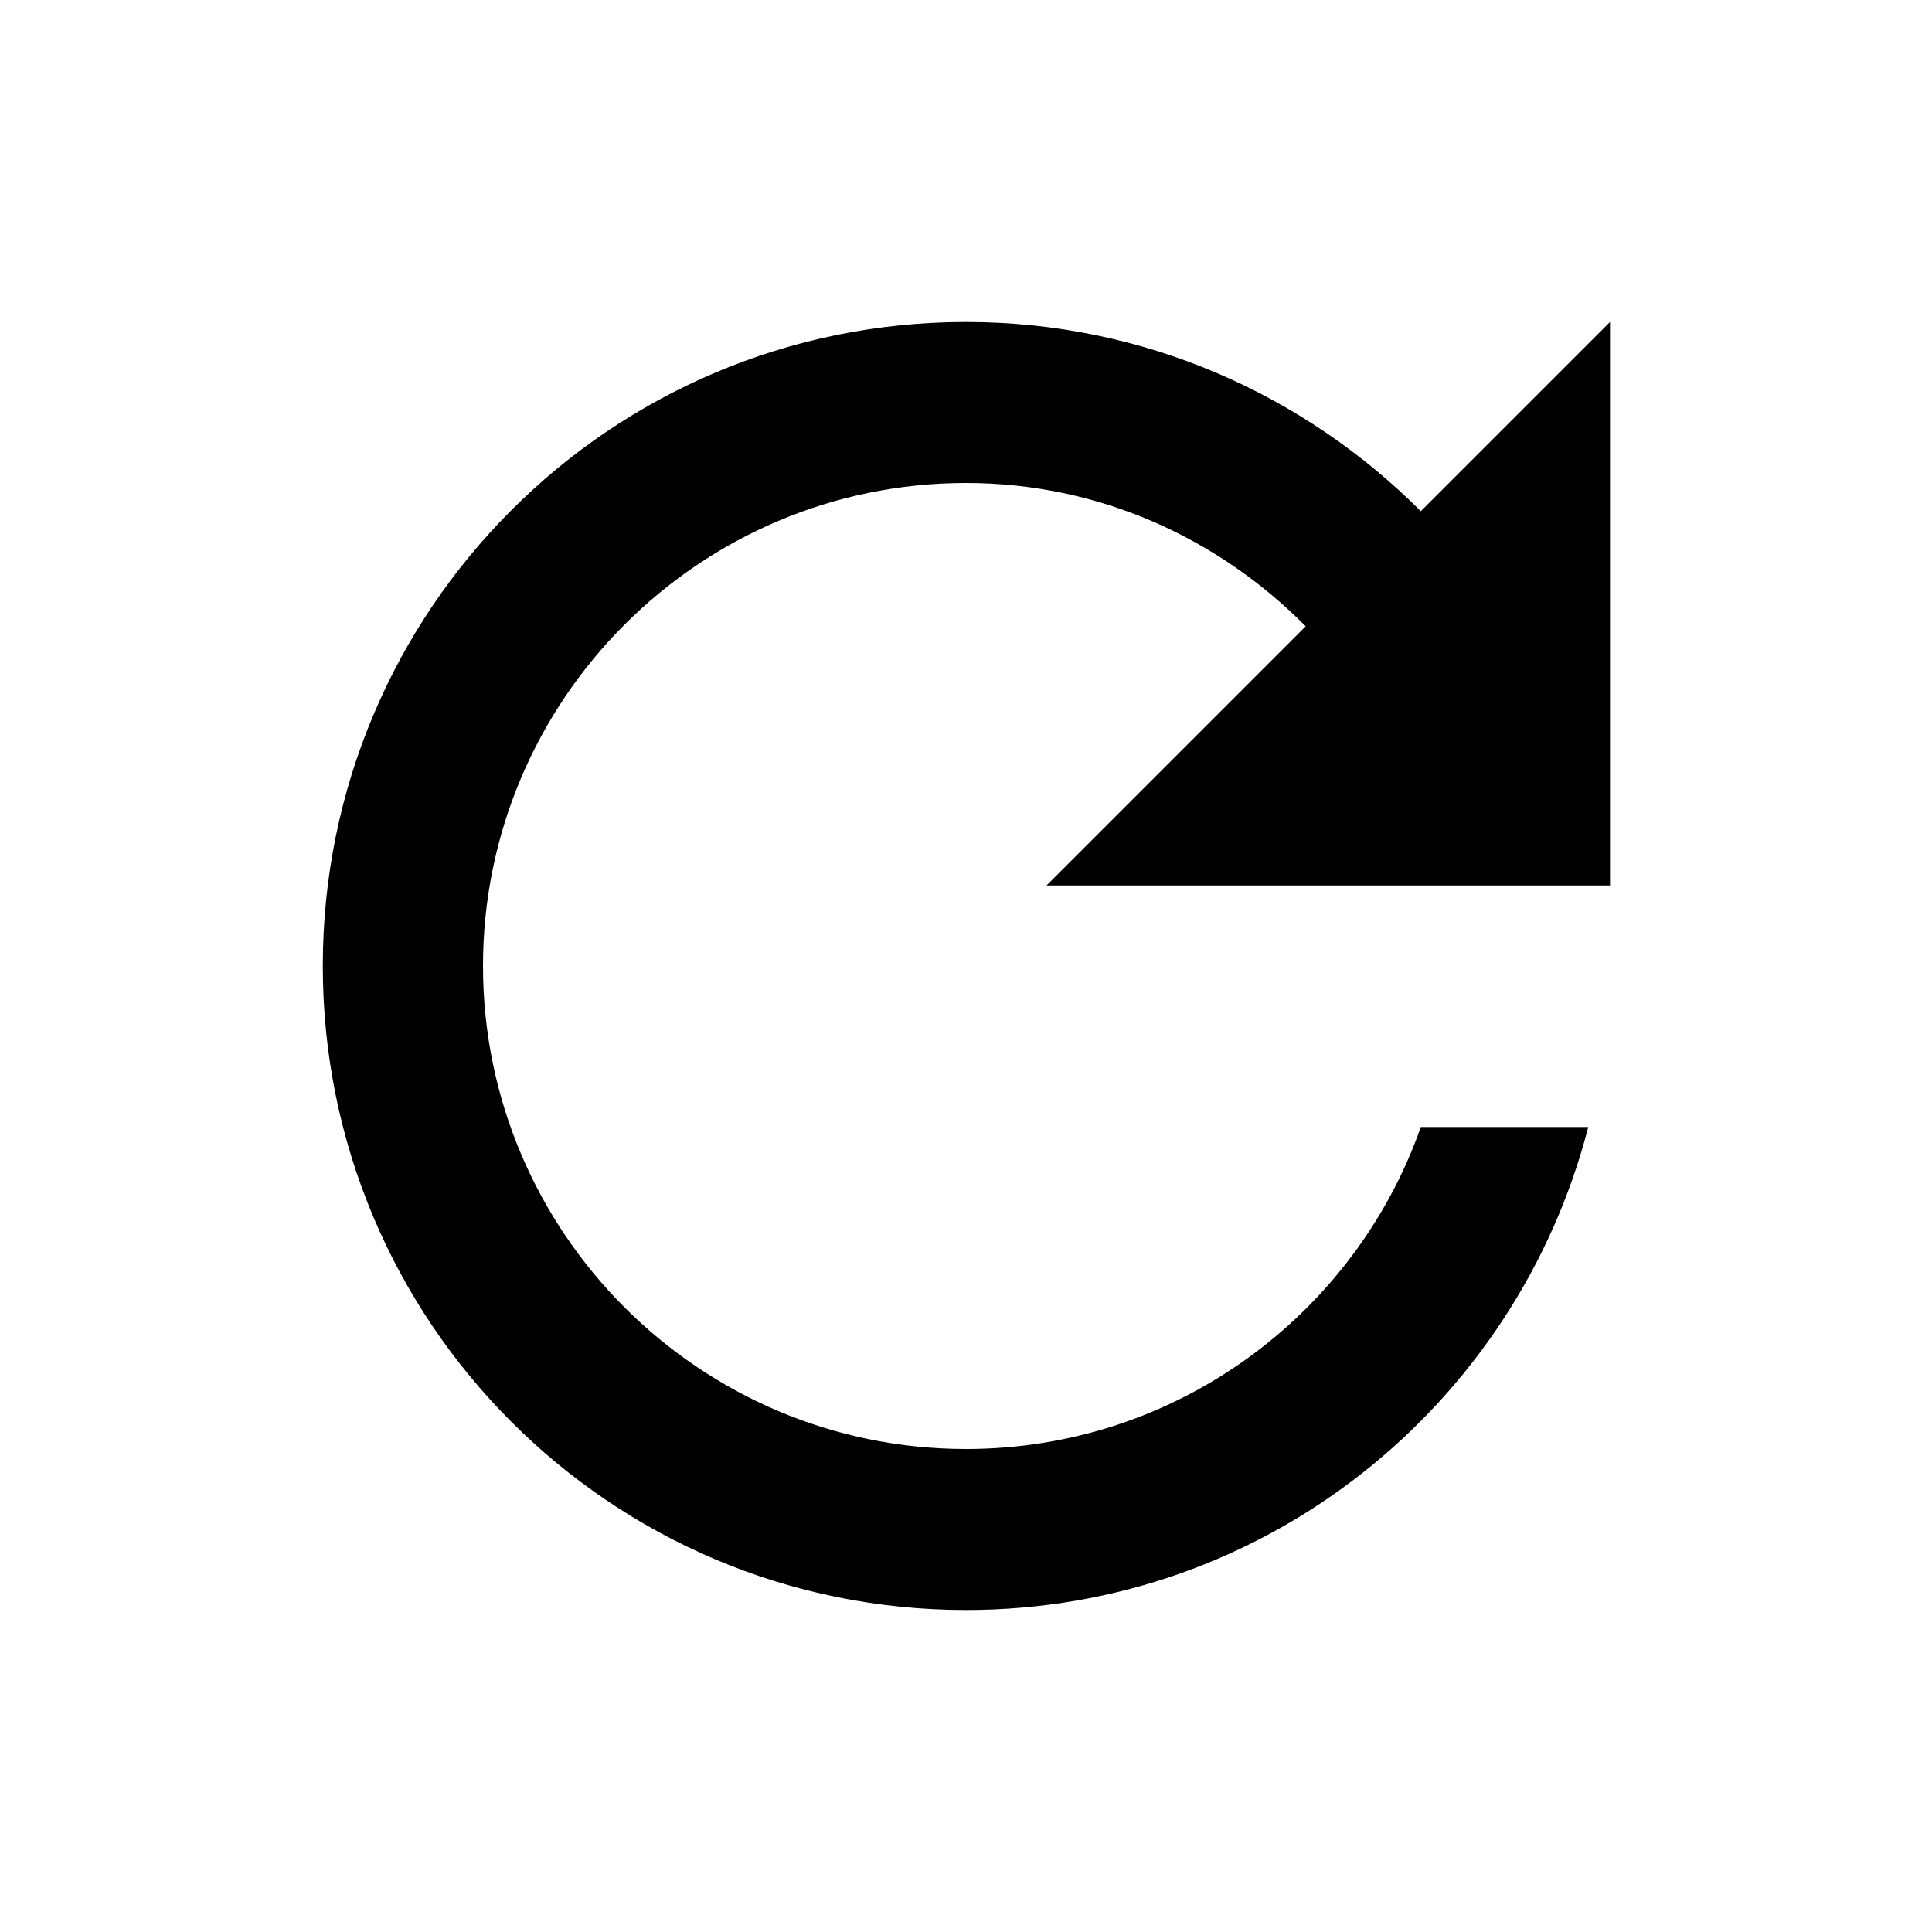
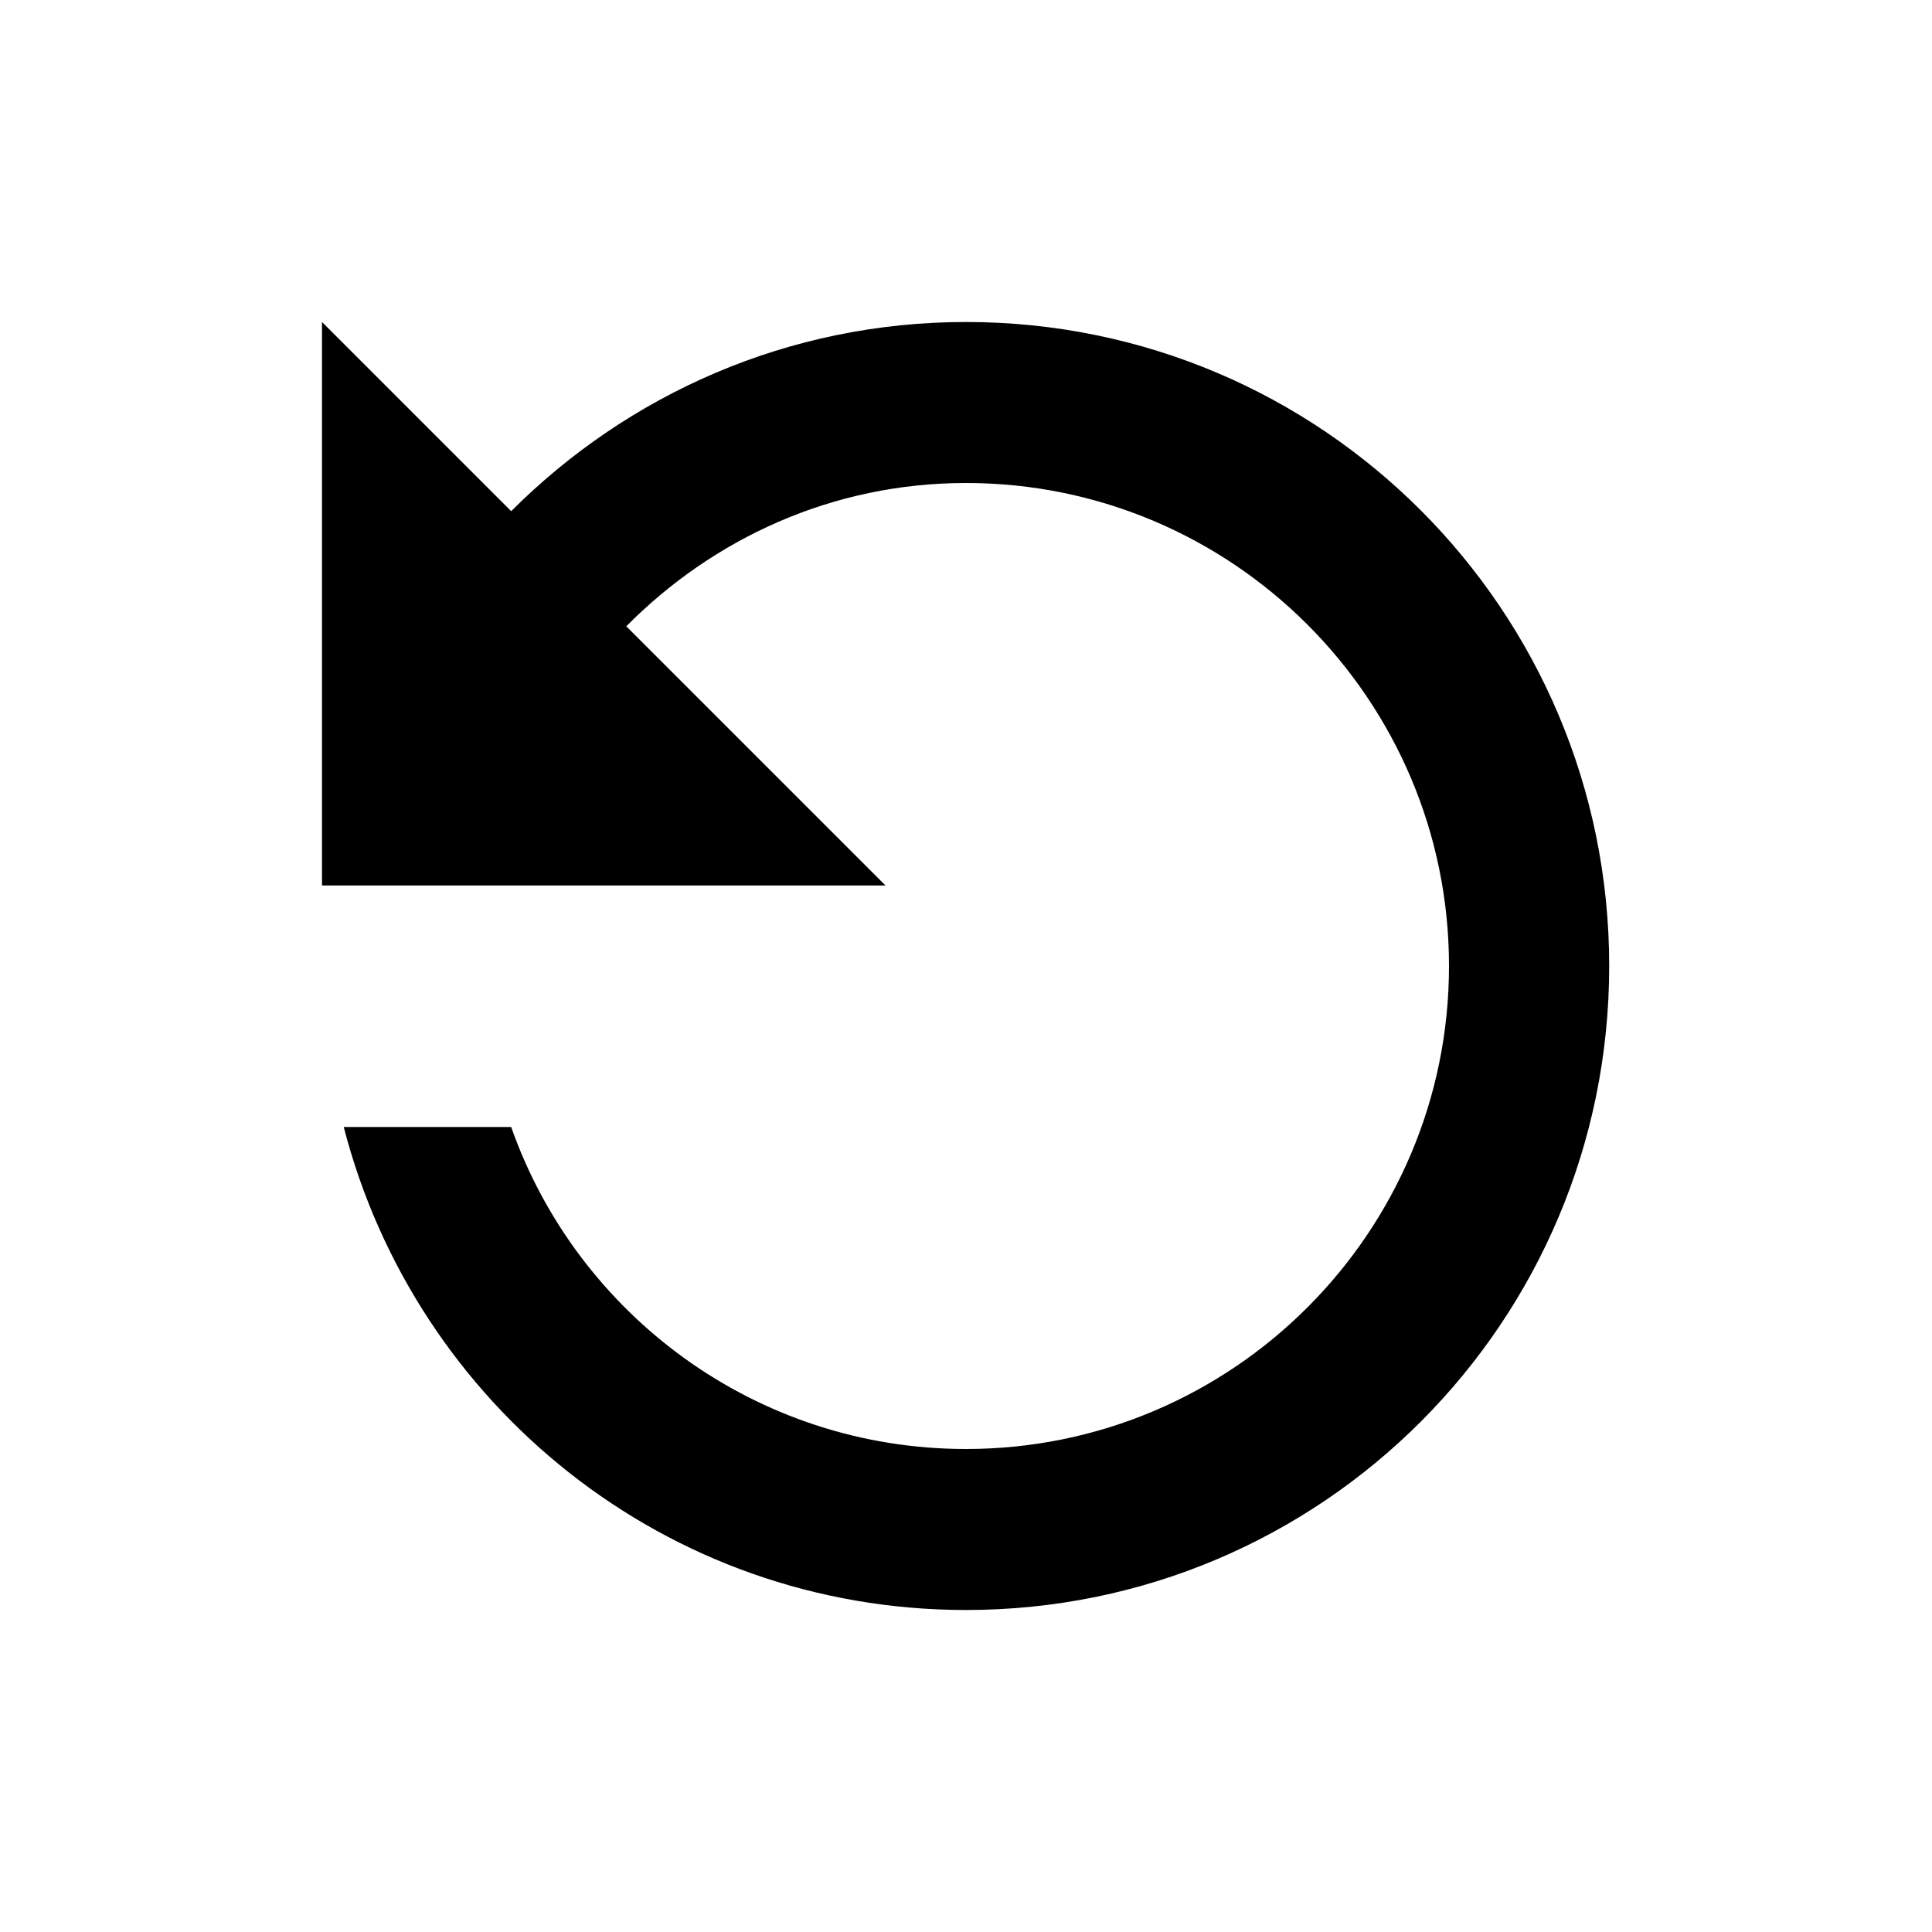
- <svg xmlns="http://www.w3.org/2000/svg" height="24px" viewBox="0 0 24 24" width="24px" fill="#000000">
-   <path d="M0 0h24v24H0z" fill="none" />
-   <path d="M17.65 6.35C16.2 4.9 14.21 4 12 4c-4.42 0-7.99 3.58-7.99 8s3.57 8 7.99 8c3.73 0 6.84-2.55 7.73-6h-2.08c-.82 2.33-3.04 4-5.65 4-3.31 0-6-2.69-6-6s2.69-6 6-6c1.66 0 3.14.69 4.22 1.78L13 11h7V4l-2.35 2.35z" />
+ <svg xmlns="http://www.w3.org/2000/svg" style="isolation:isolate" viewBox="0 0 24 24" width="24pt" height="24pt">
+   <defs>
+     <clipPath id="_clipPath_NMGfavykB82BEiuMZU7mlsXvNIAl7e8a">
+       <rect width="24" height="24" />
+     </clipPath>
+   </defs>
+   <g clip-path="url(#_clipPath_NMGfavykB82BEiuMZU7mlsXvNIAl7e8a)">
+     <path d=" M 24 0 L 0 0 L 0 24 L 24 24 L 24 0 Z " fill="none" />
+     <path d=" M 6.35 6.35 C 7.8 4.9 9.79 4 12 4 C 16.42 4 19.99 7.58 19.99 12 C 19.99 16.42 16.42 20 12 20 C 8.27 20 5.16 17.45 4.27 14 L 6.35 14 C 7.17 16.33 9.39 18 12 18 C 15.31 18 18 15.31 18 12 C 18 8.69 15.31 6 12 6 C 10.34 6 8.86 6.69 7.78 7.78 L 11 11 L 4 11 L 4 4 L 6.35 6.35 Z " fill="rgb(0,0,0)" />
+   </g>
</svg>
